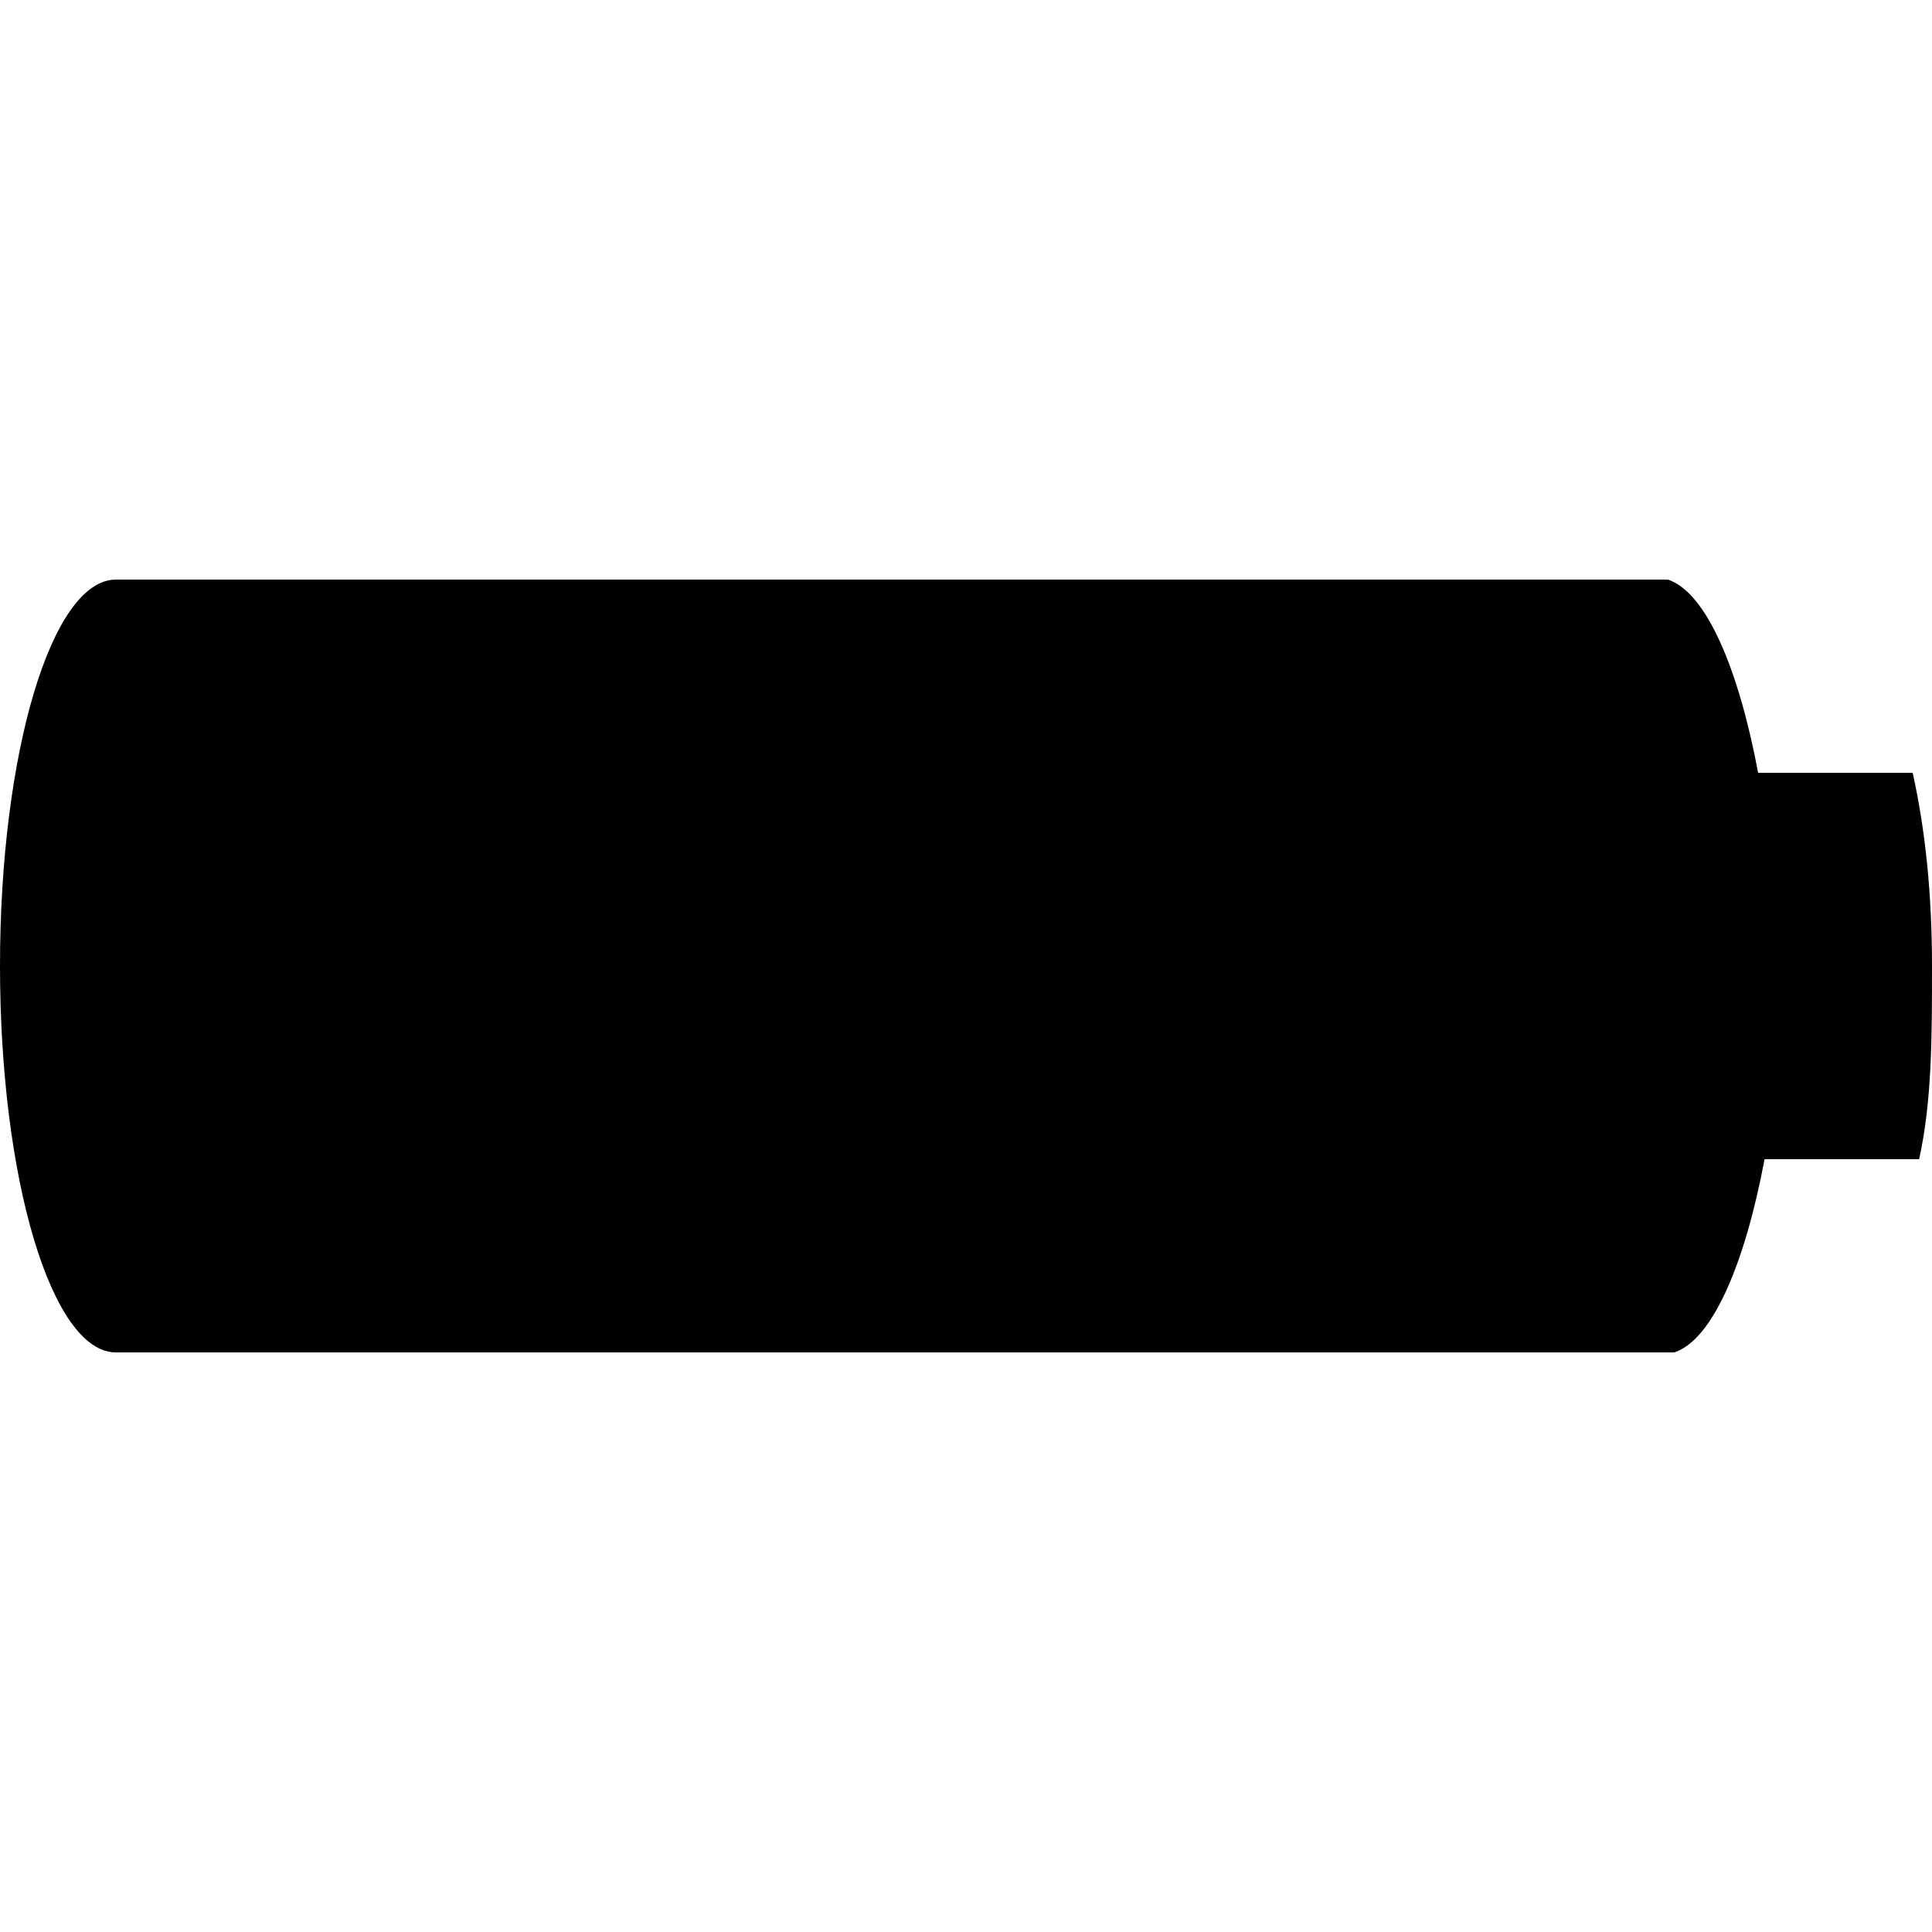
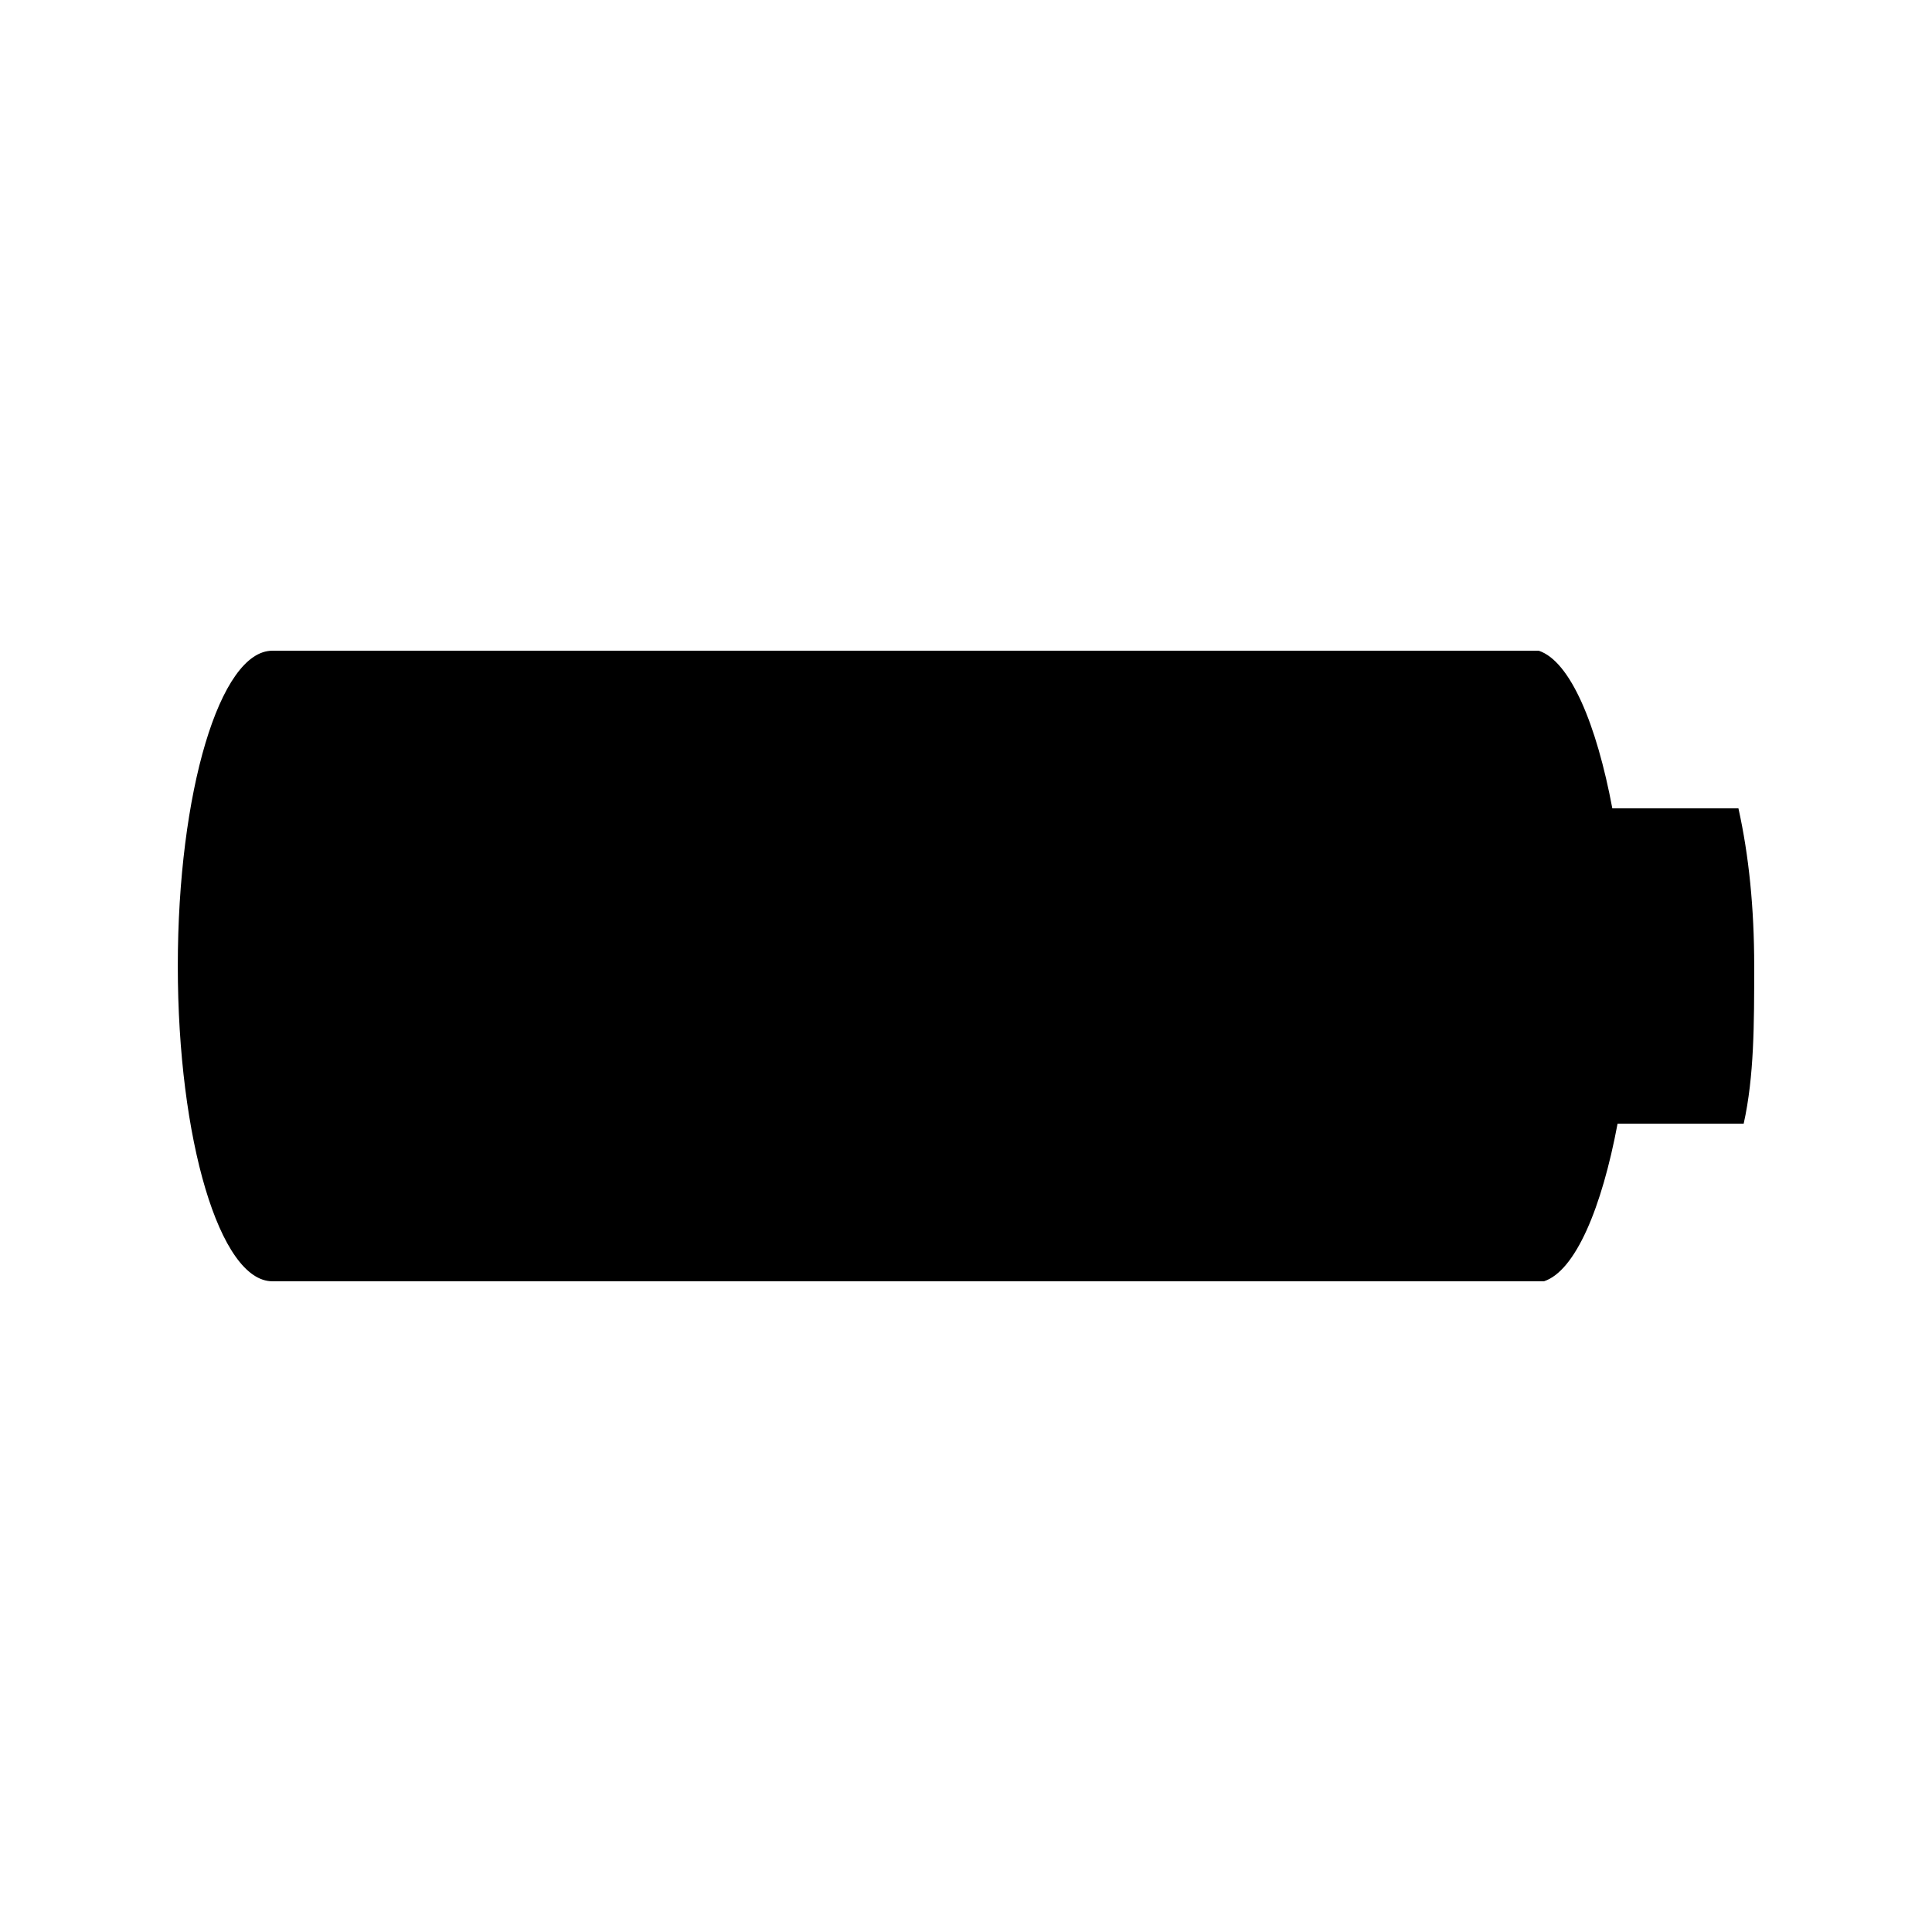
- <svg xmlns="http://www.w3.org/2000/svg" version="1.1" id="Layer_1" x="0px" y="0px" viewBox="0 0 30 30" enable-background="new 0 0 30 30" xml:space="preserve">
-   <g>
-     <g>
-       <path fill-rule="evenodd" clip-rule="evenodd" d="M29.7,12h-2.4c-0.3-1.6-0.8-2.8-1.4-3v0h-0.1c0,0,0,0,0,0c0,0,0,0,0,0H1.8    c0,0,0,0,0,0C0.8,9,0,11.7,0,15c0,3.3,0.8,6,1.8,6c0,0,0,0,0,0h24c0,0,0,0,0,0s0,0,0,0H26v0c0.6-0.2,1.1-1.4,1.4-3h2.4    c0.2-0.9,0.2-1.9,0.2-3C30,13.9,29.9,12.9,29.7,12z" />
-     </g>
-   </g>
+ <svg xmlns="http://www.w3.org/2000/svg" version="1.1" width="960" height="960" viewBox="0 0 960 960">
+   <g id="icomoon-ignore">
+ </g>
+   <path d="M863.82 401.669h-62.663c-7.834-41.776-20.888-73.107-36.554-78.331v0h-2.611c0 0 0 0 0 0s0 0 0 0h-626.645c0 0 0 0 0 0-26.11 0-46.998 70.497-46.998 156.661s20.888 156.662 46.998 156.662c0 0 0 0 0 0h626.645c0 0 0 0 0 0s0 0 0 0h5.221c15.666-5.221 28.721-36.554 36.554-78.331h62.663c5.221-23.499 5.221-49.608 5.221-78.331s-2.611-54.832-7.834-78.331z" />
</svg>
